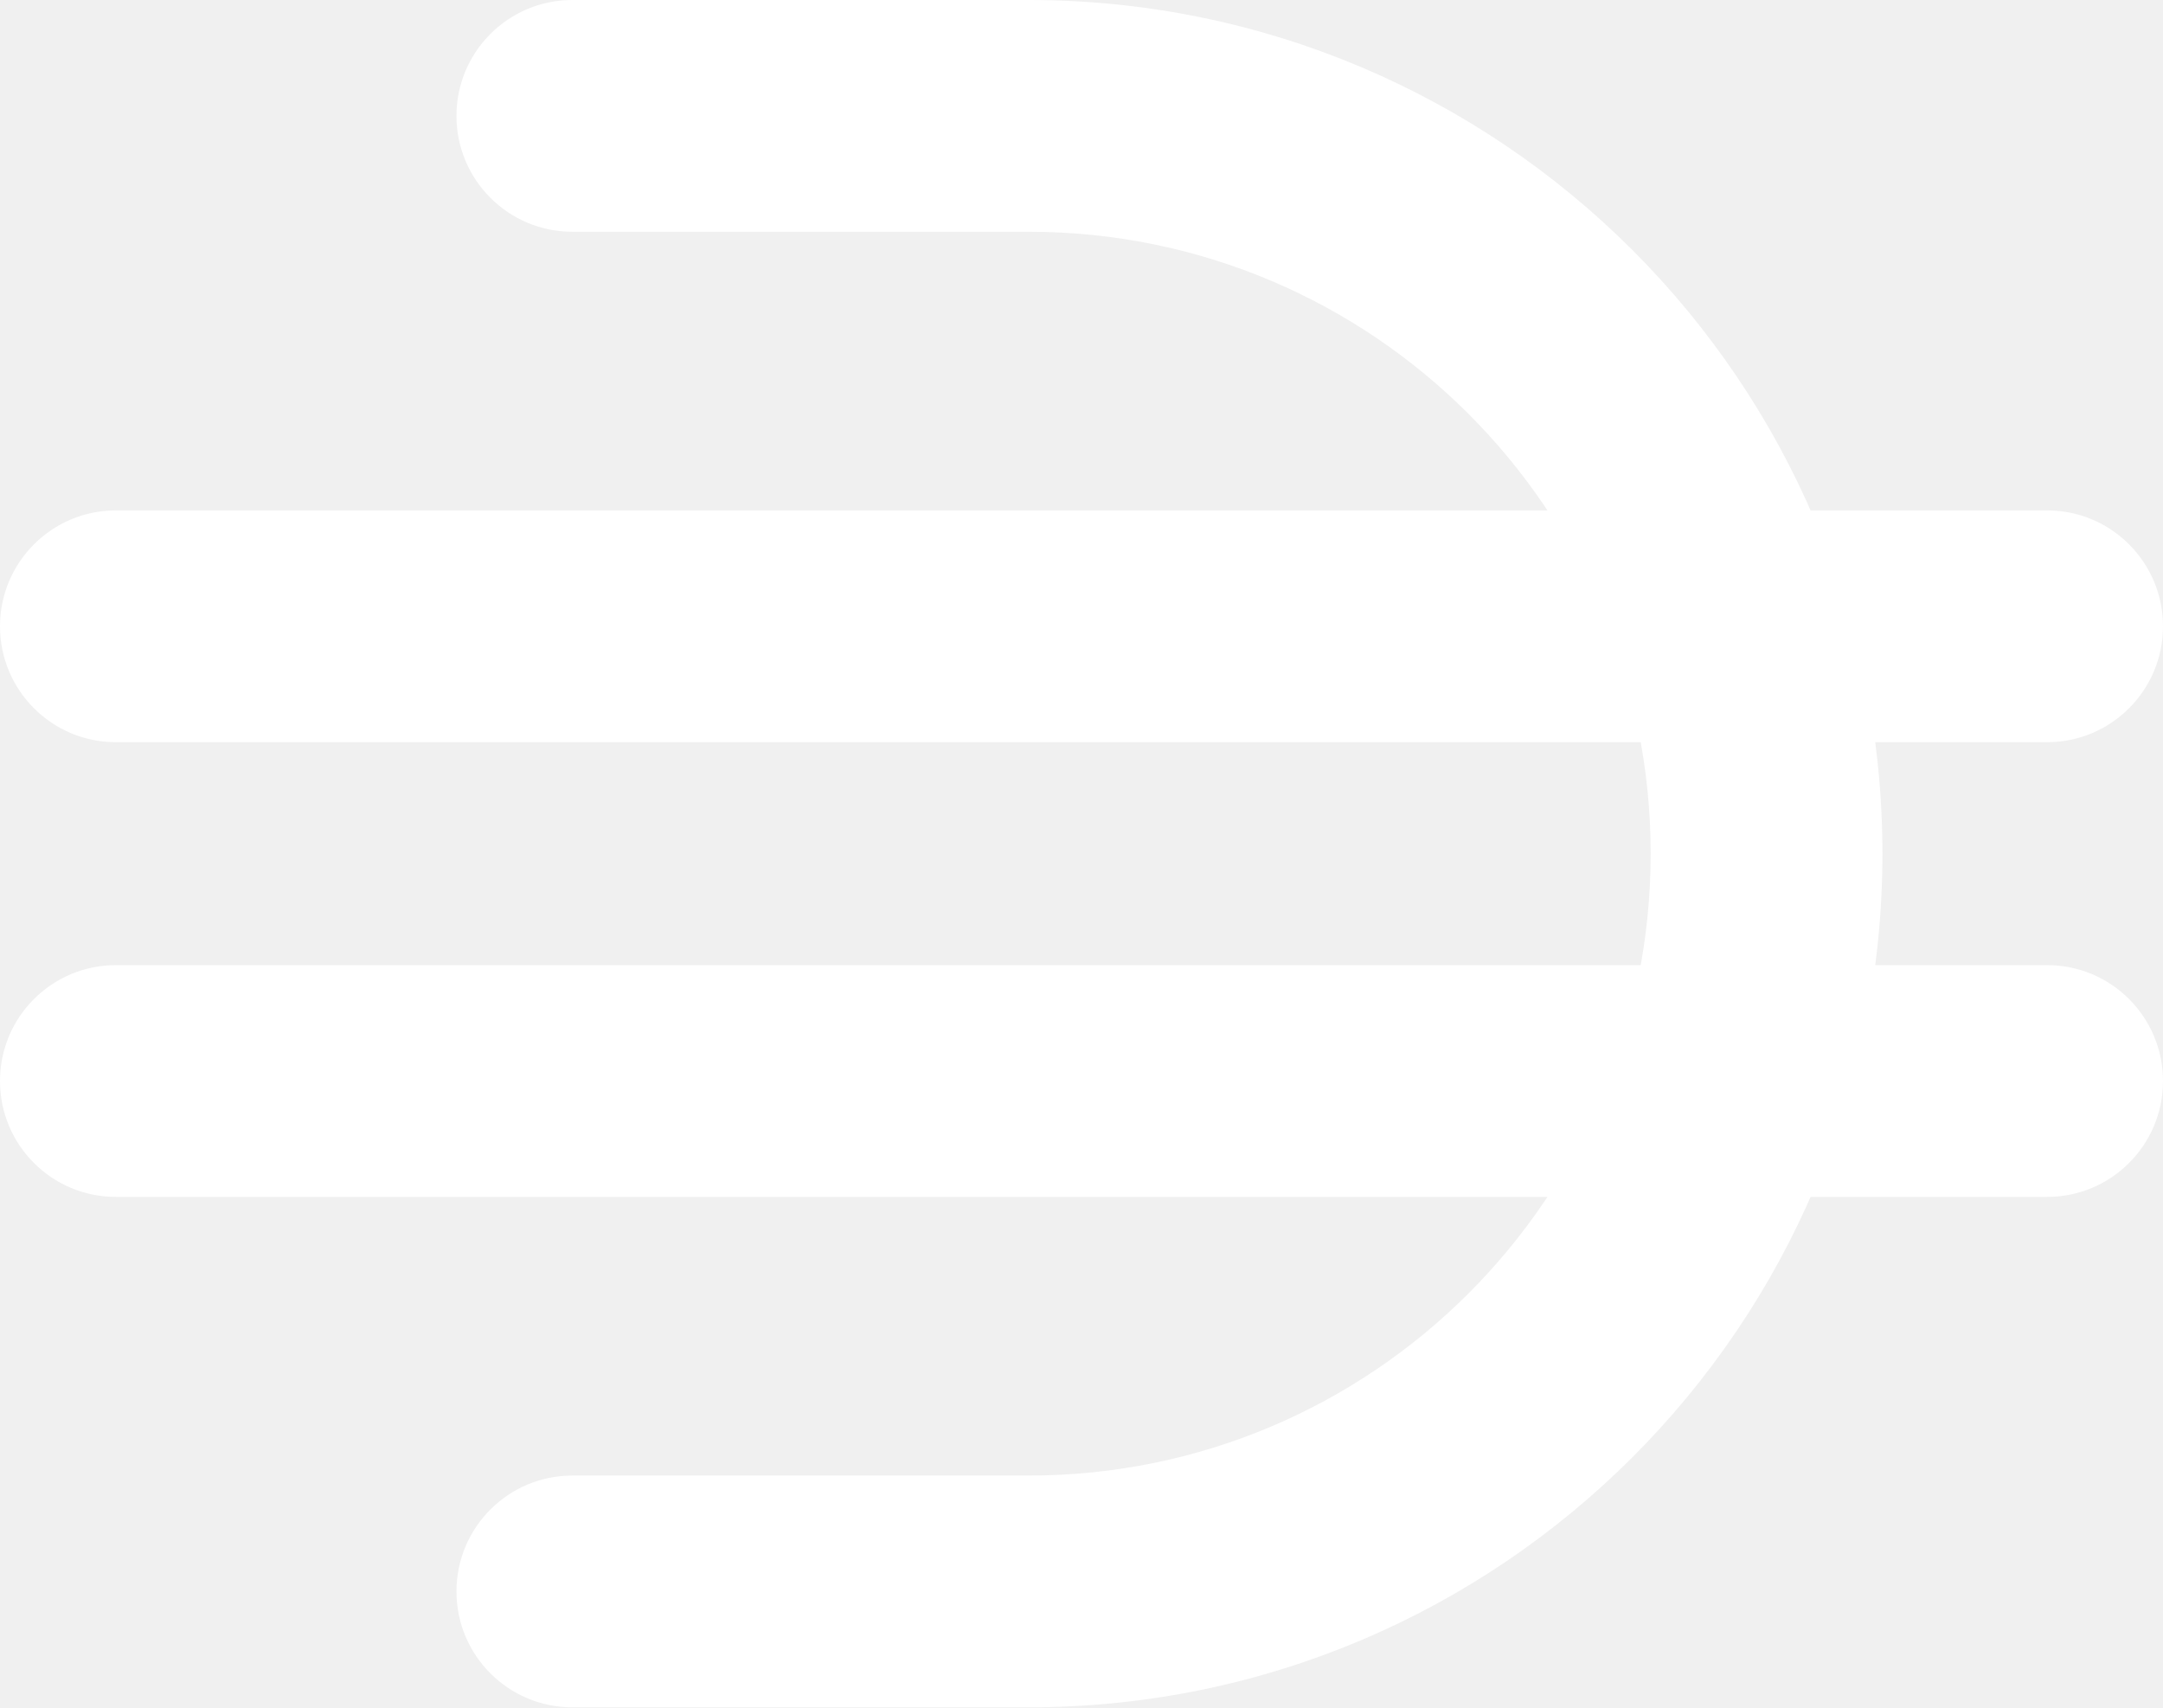
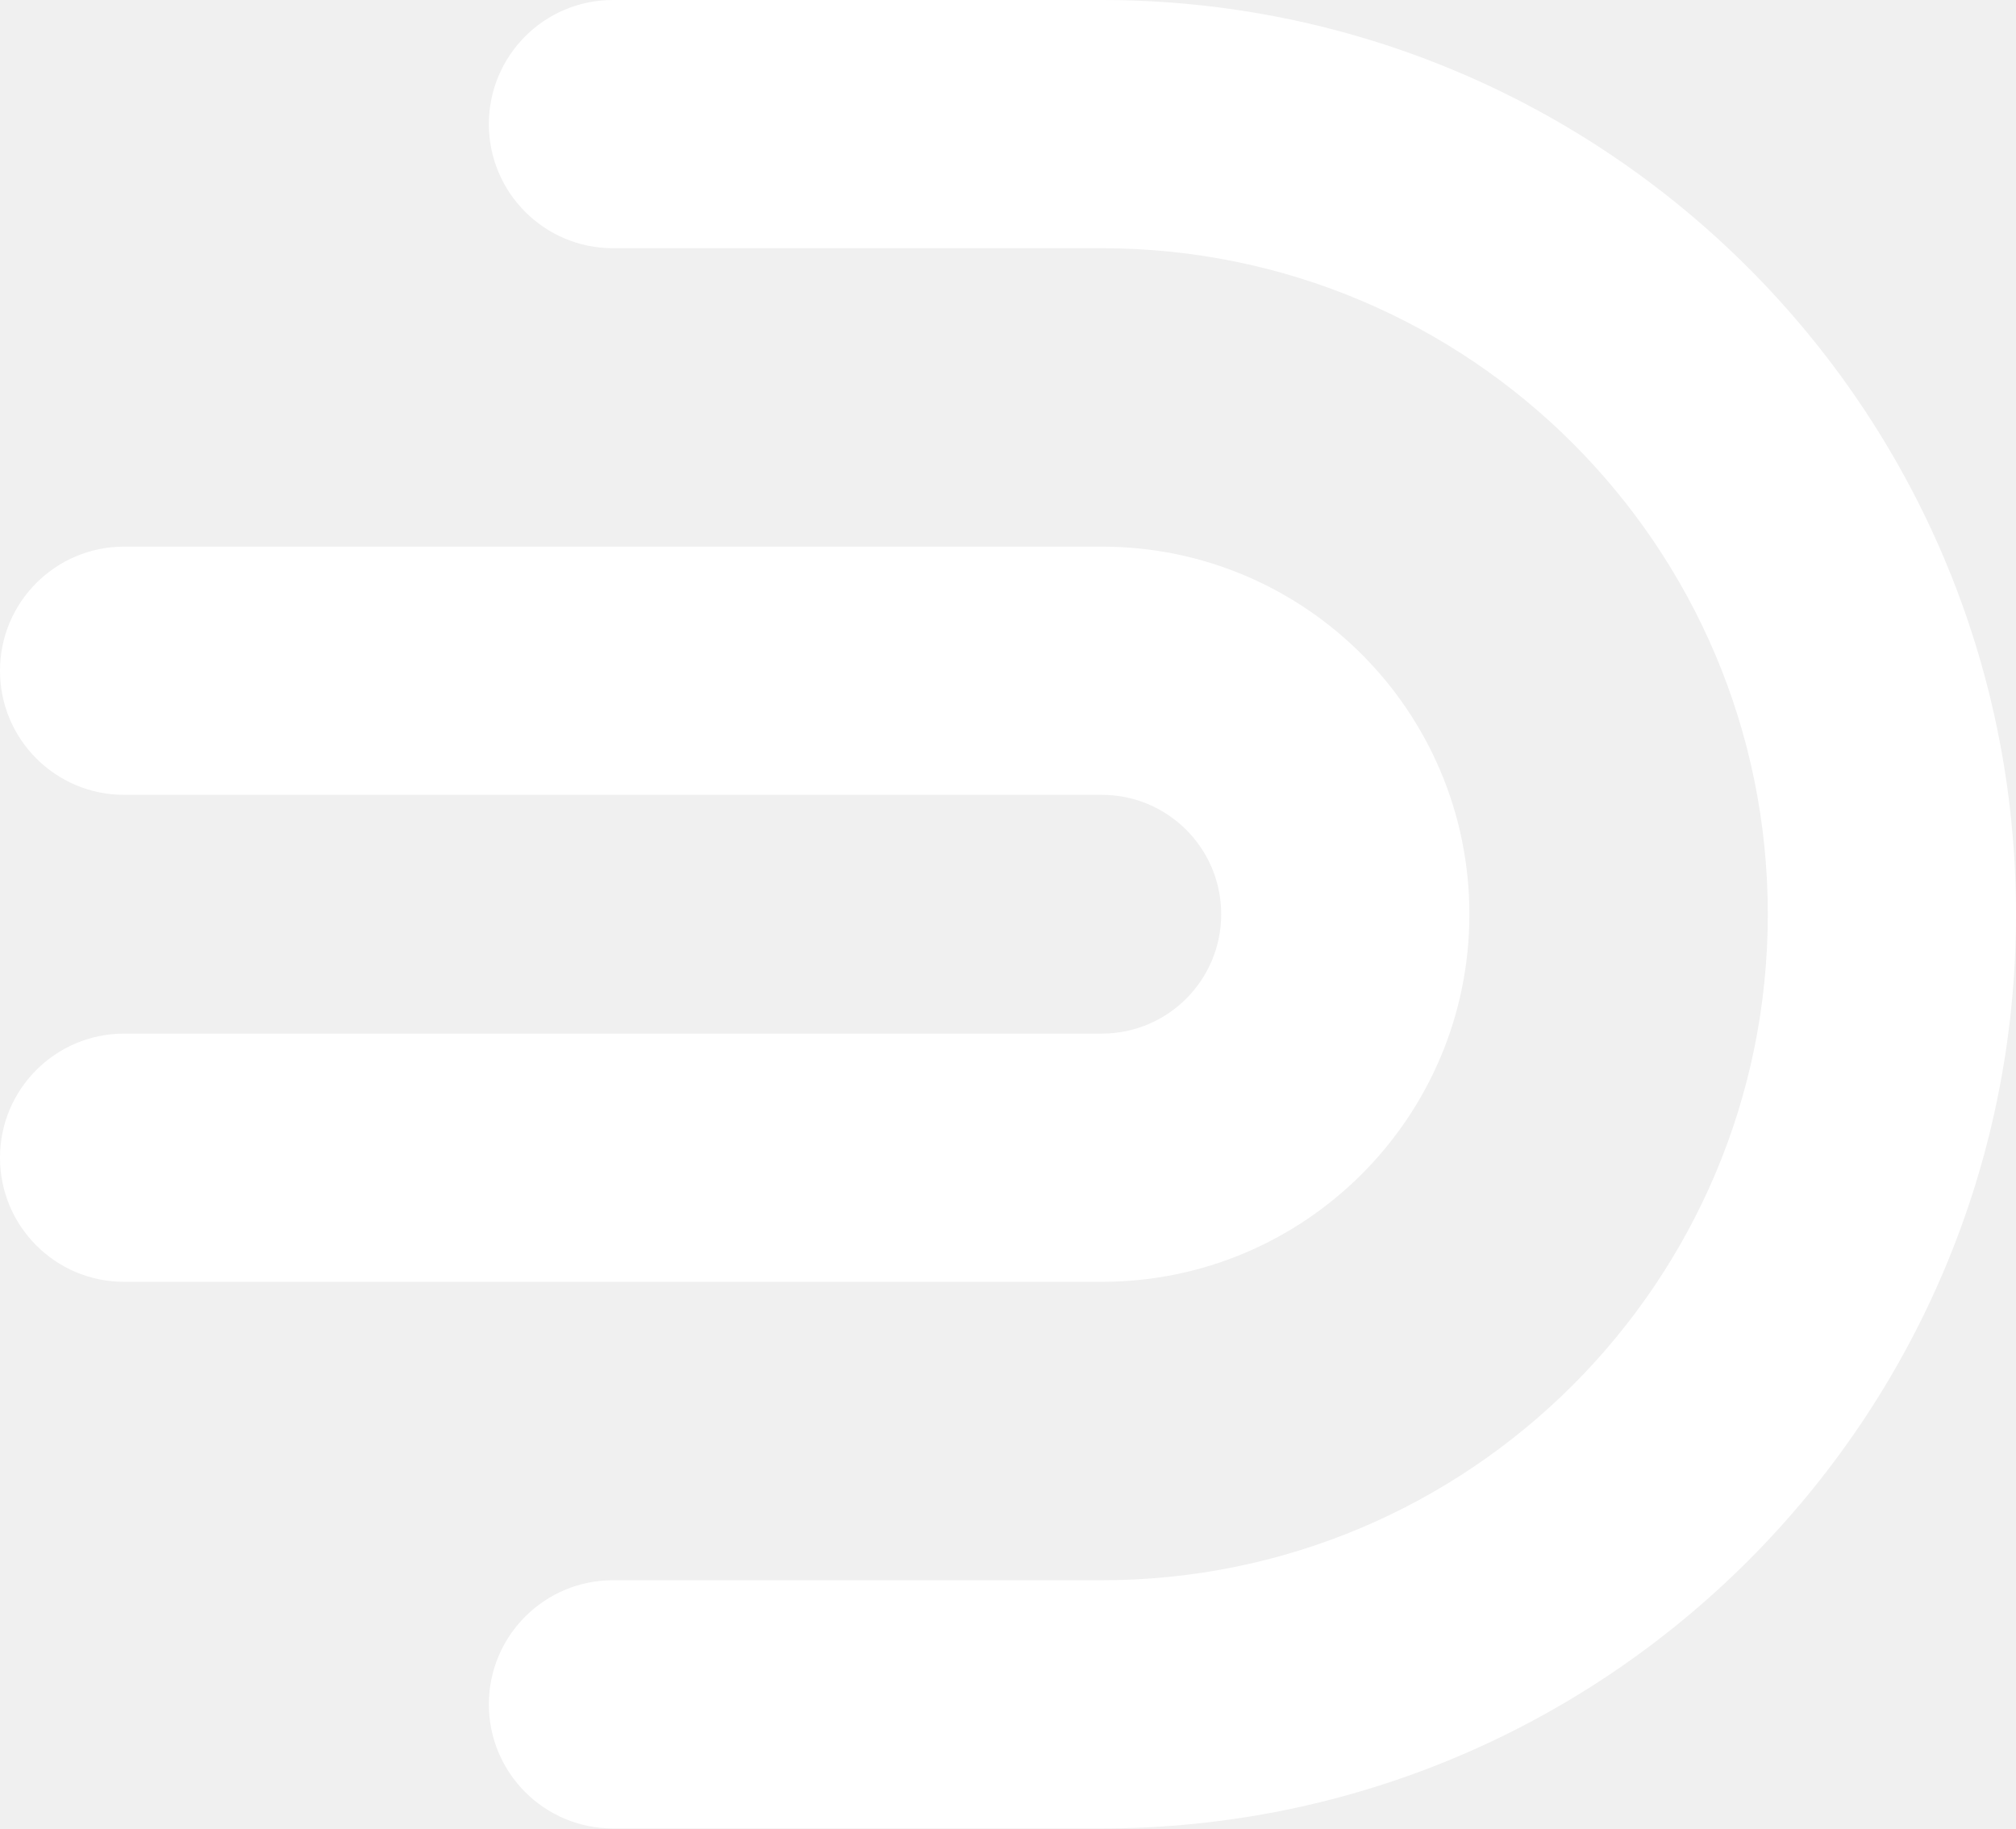
- <svg xmlns="http://www.w3.org/2000/svg" viewBox="4 9.9 56 44.2" width="56" height="44.2">
-   <path fill="#ffffff" d="M18.818 9.9H30.636A22.1 22.1 0 0 1 30.636 54.1H18.818A3 3 0 0 1 18.818 48.1H30.636A16.1 16.1 0 0 0 30.636 15.9H18.818A3 3 0 0 1 18.818 9.9ZM7 23.114H57A3 3 0 0 1 57 29.114H7A3 3 0 0 1 7 23.114ZM7 34.886H57A3 3 0 0 1 57 40.886H7A3 3 0 0 1 7 34.886Z" />
+ <svg xmlns="http://www.w3.org/2000/svg" viewBox="7.632 9.9 48.736 44.2" width="48.736" height="44.2">
+   <path fill="#ffffff" d="M22.45 9.9H34.268A22.1 22.1 0 0 1 34.268 54.1H22.45A3 3 0 0 1 22.45 48.1H34.268A16.1 16.1 0 0 0 34.268 15.9H22.45A3 3 0 0 1 22.45 9.9ZM10.632 23.114H34.268A8.886 8.886 0 0 1 34.268 40.886H10.632A3 3 0 0 1 10.632 34.886H34.268A2.886 2.886 0 0 0 34.268 29.114H10.632A3 3 0 0 1 10.632 23.114Z" />
</svg>
